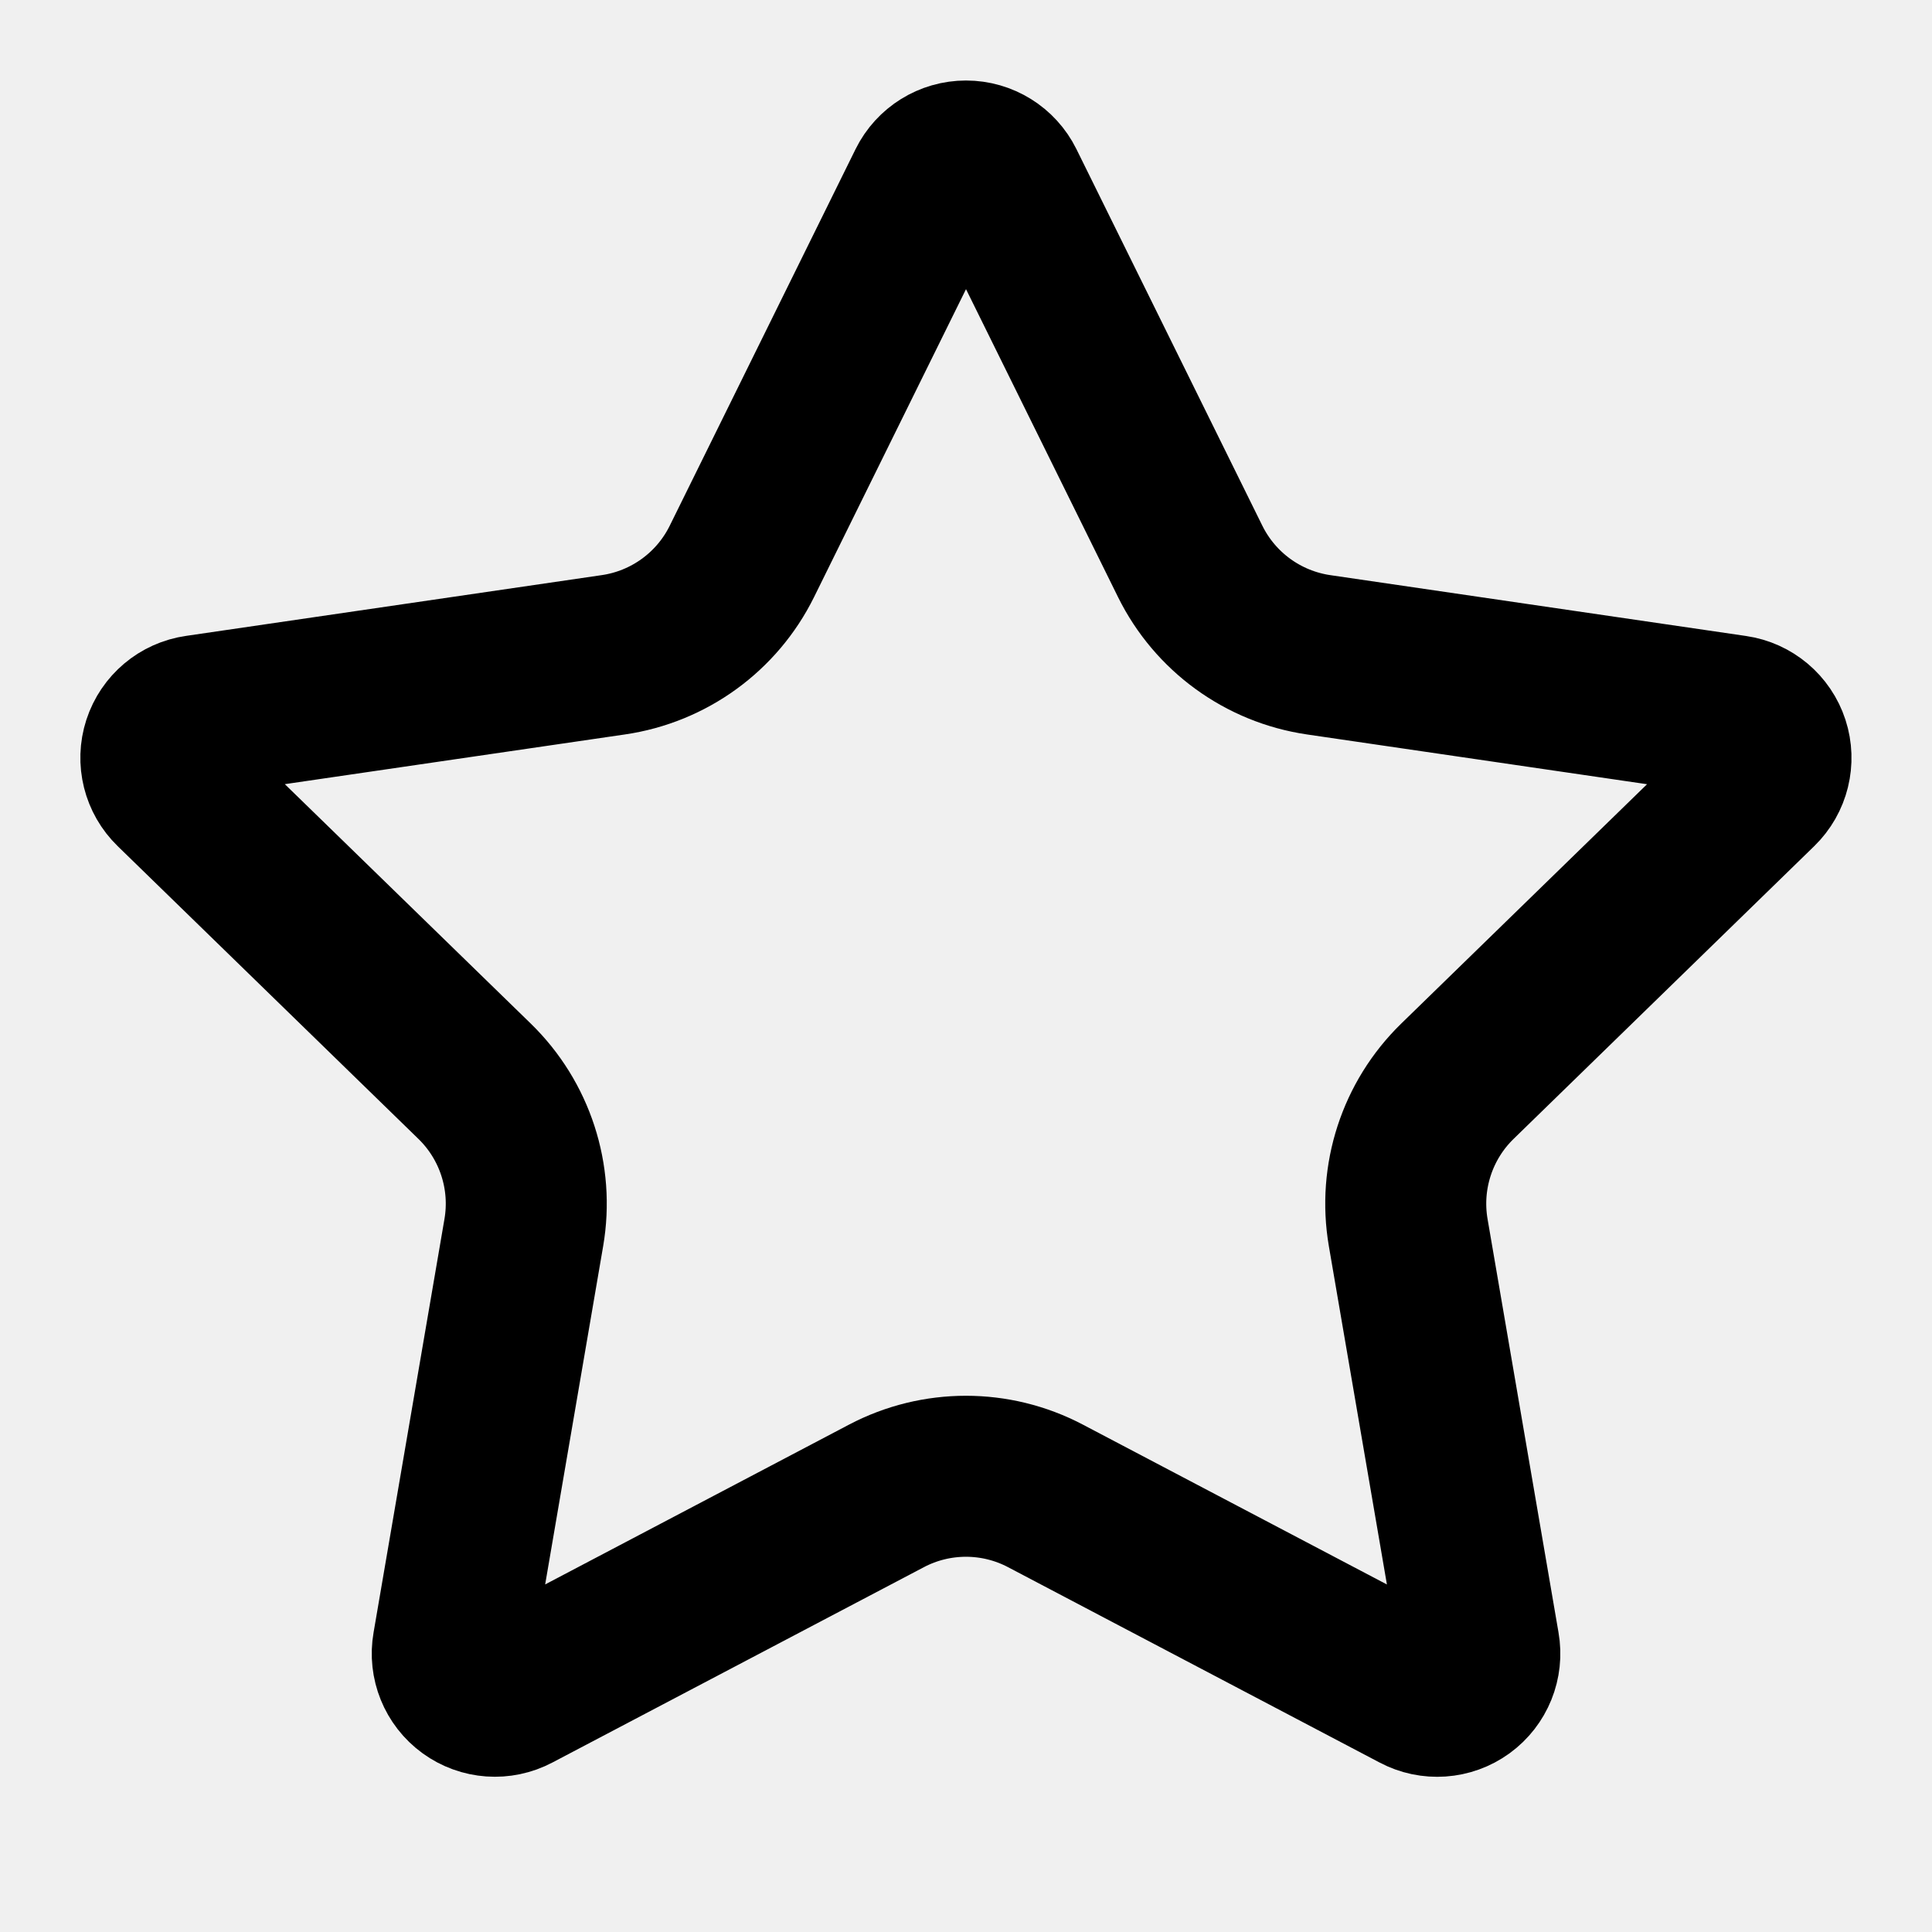
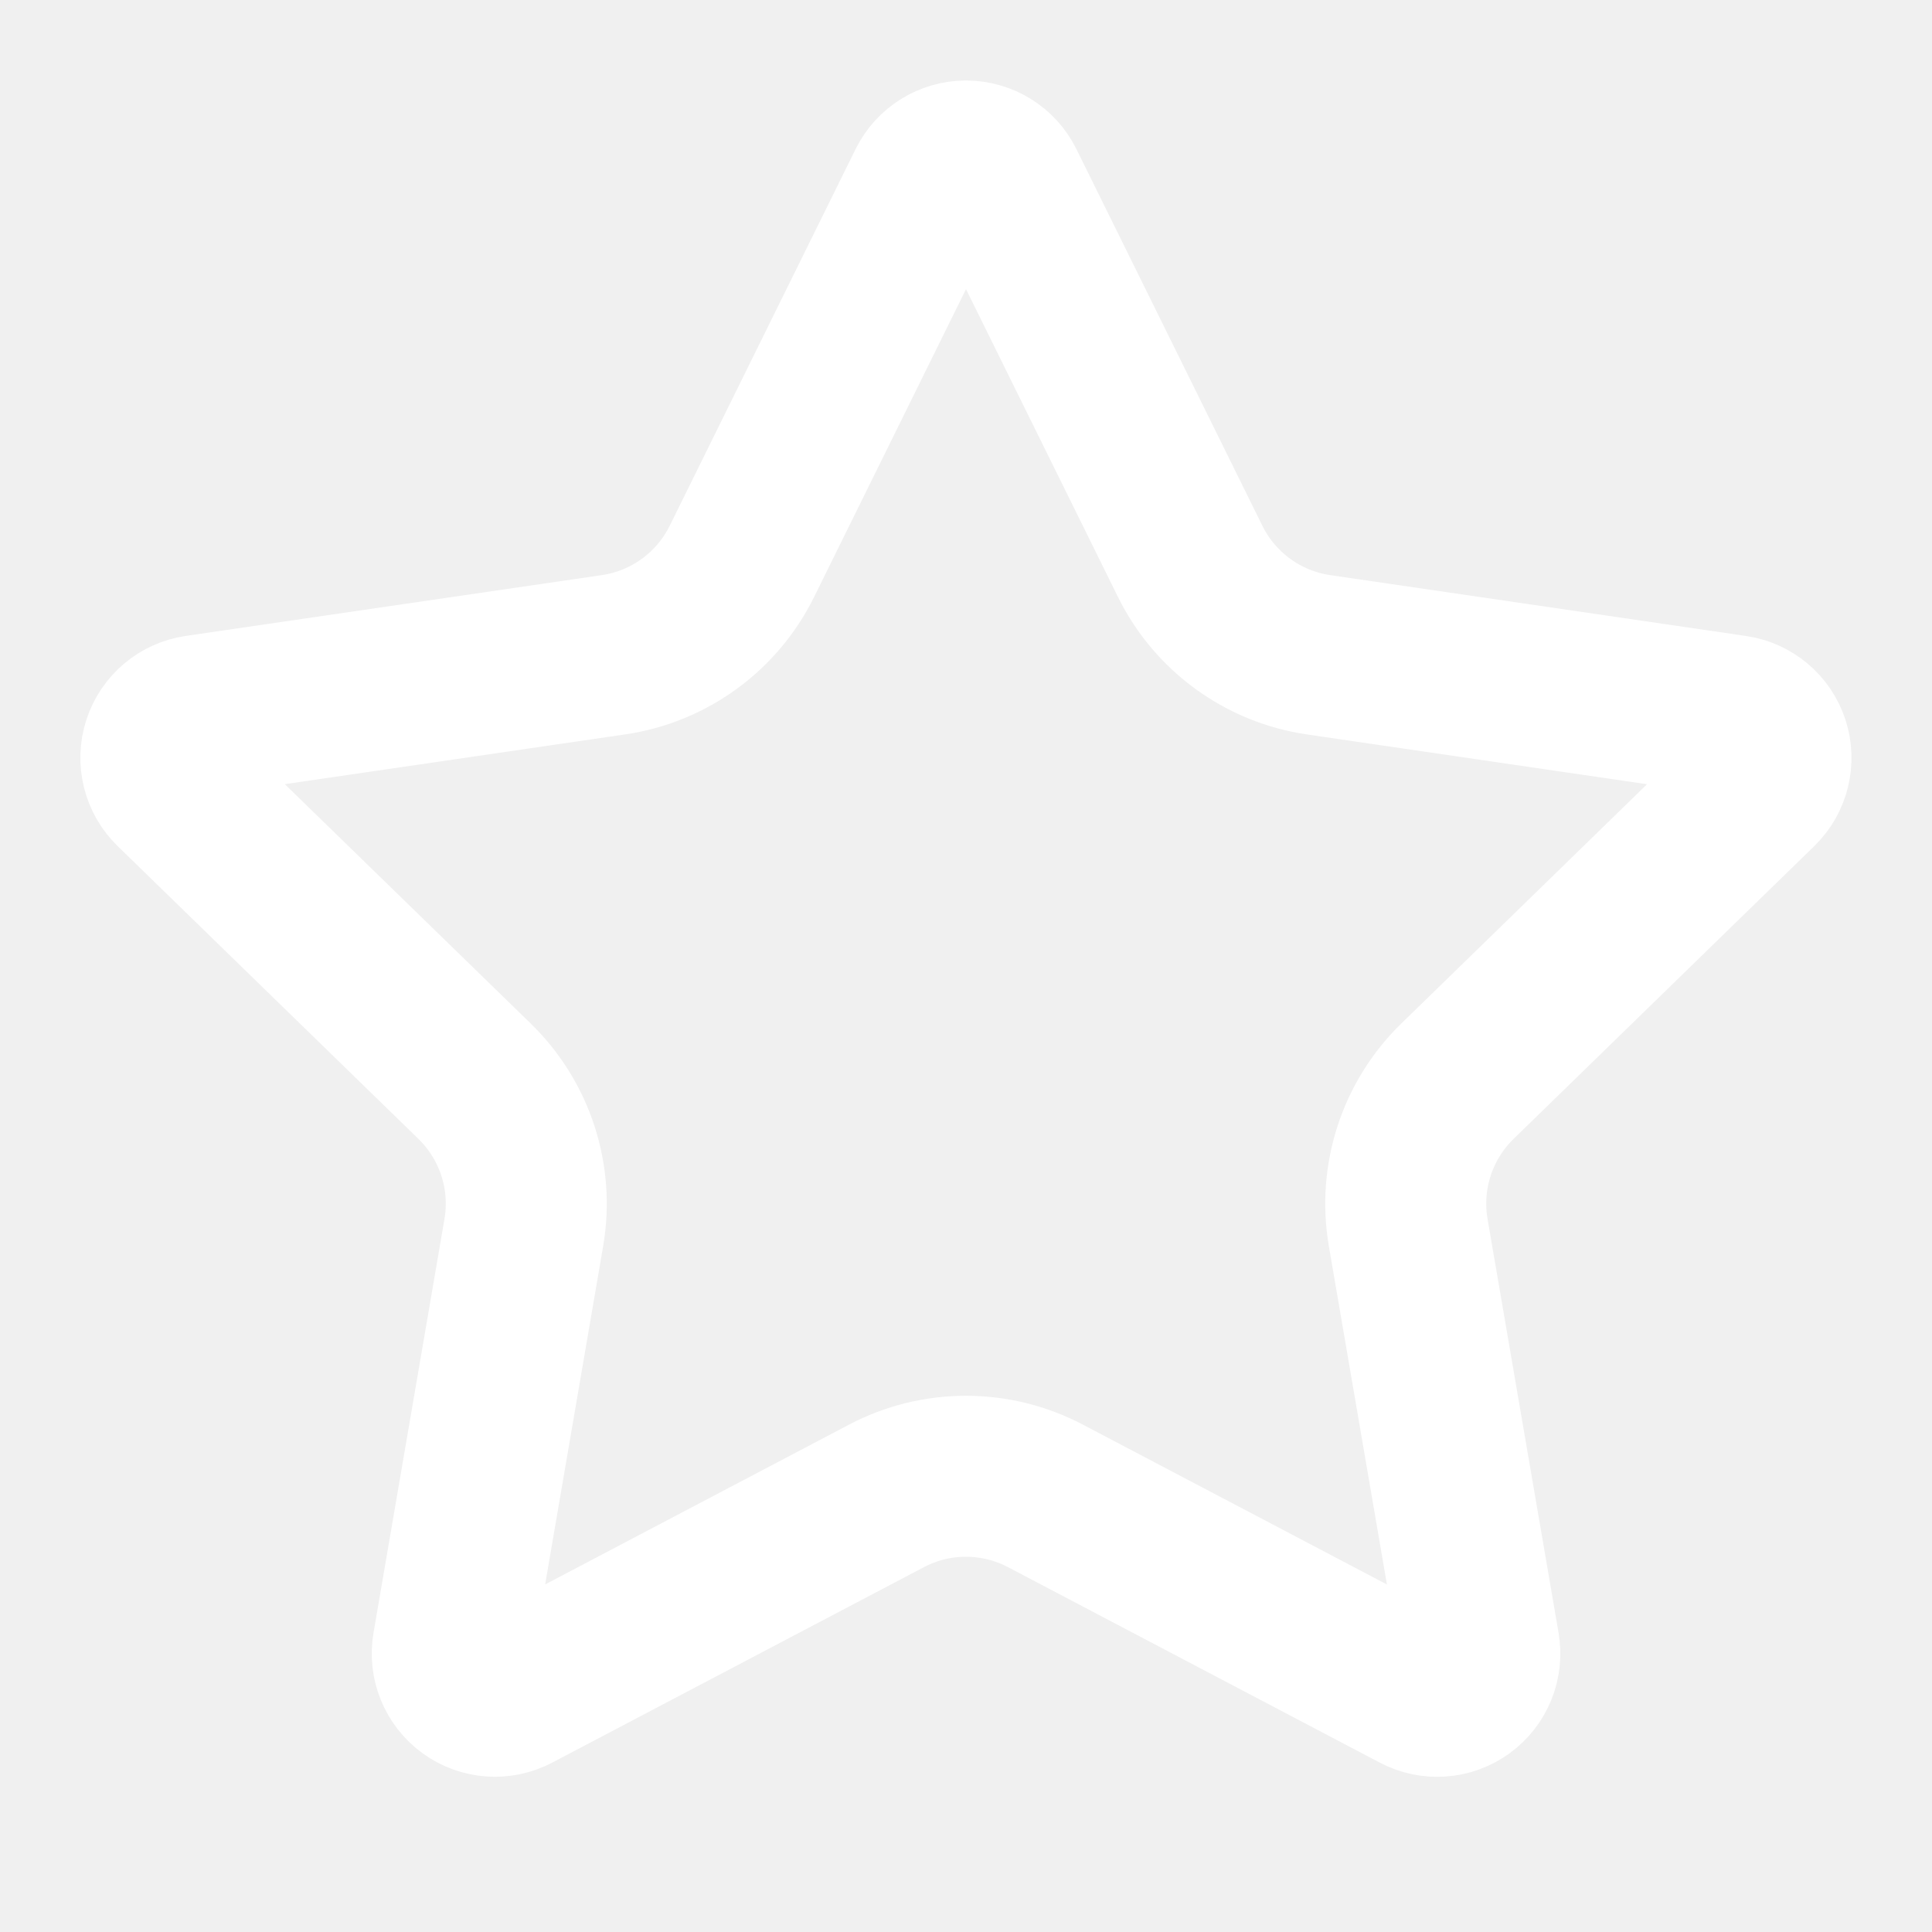
- <svg xmlns="http://www.w3.org/2000/svg" class="lucide lucide-star" width="24" height="24" viewBox="0 0 24 24" fill="none" stroke="currentColor" stroke-width="2" stroke-linecap="round" stroke-linejoin="round">
+ <svg xmlns="http://www.w3.org/2000/svg" class="lucide lucide-star" width="24" height="24" viewBox="0 0 24 24" fill="none" stroke="#ffffff" stroke-width="2" stroke-linecap="round" stroke-linejoin="round">
  <path d="M11.525 2.295a.53.53 0 0 1 .95 0l2.31 4.679a2.123 2.123 0 0 0 1.595 1.16l5.166.756a.53.53 0 0 1 .294.904l-3.736 3.638a2.123 2.123 0 0 0-.611 1.878l.882 5.14a.53.53 0 0 1-.771.56l-4.618-2.428a2.122 2.122 0 0 0-1.973 0L6.396 21.01a.53.53 0 0 1-.77-.56l.881-5.139a2.122 2.122 0 0 0-.611-1.879L2.16 9.795a.53.53 0 0 1 .294-.906l5.165-.755a2.122 2.122 0 0 0 1.597-1.16z" />
</svg>
